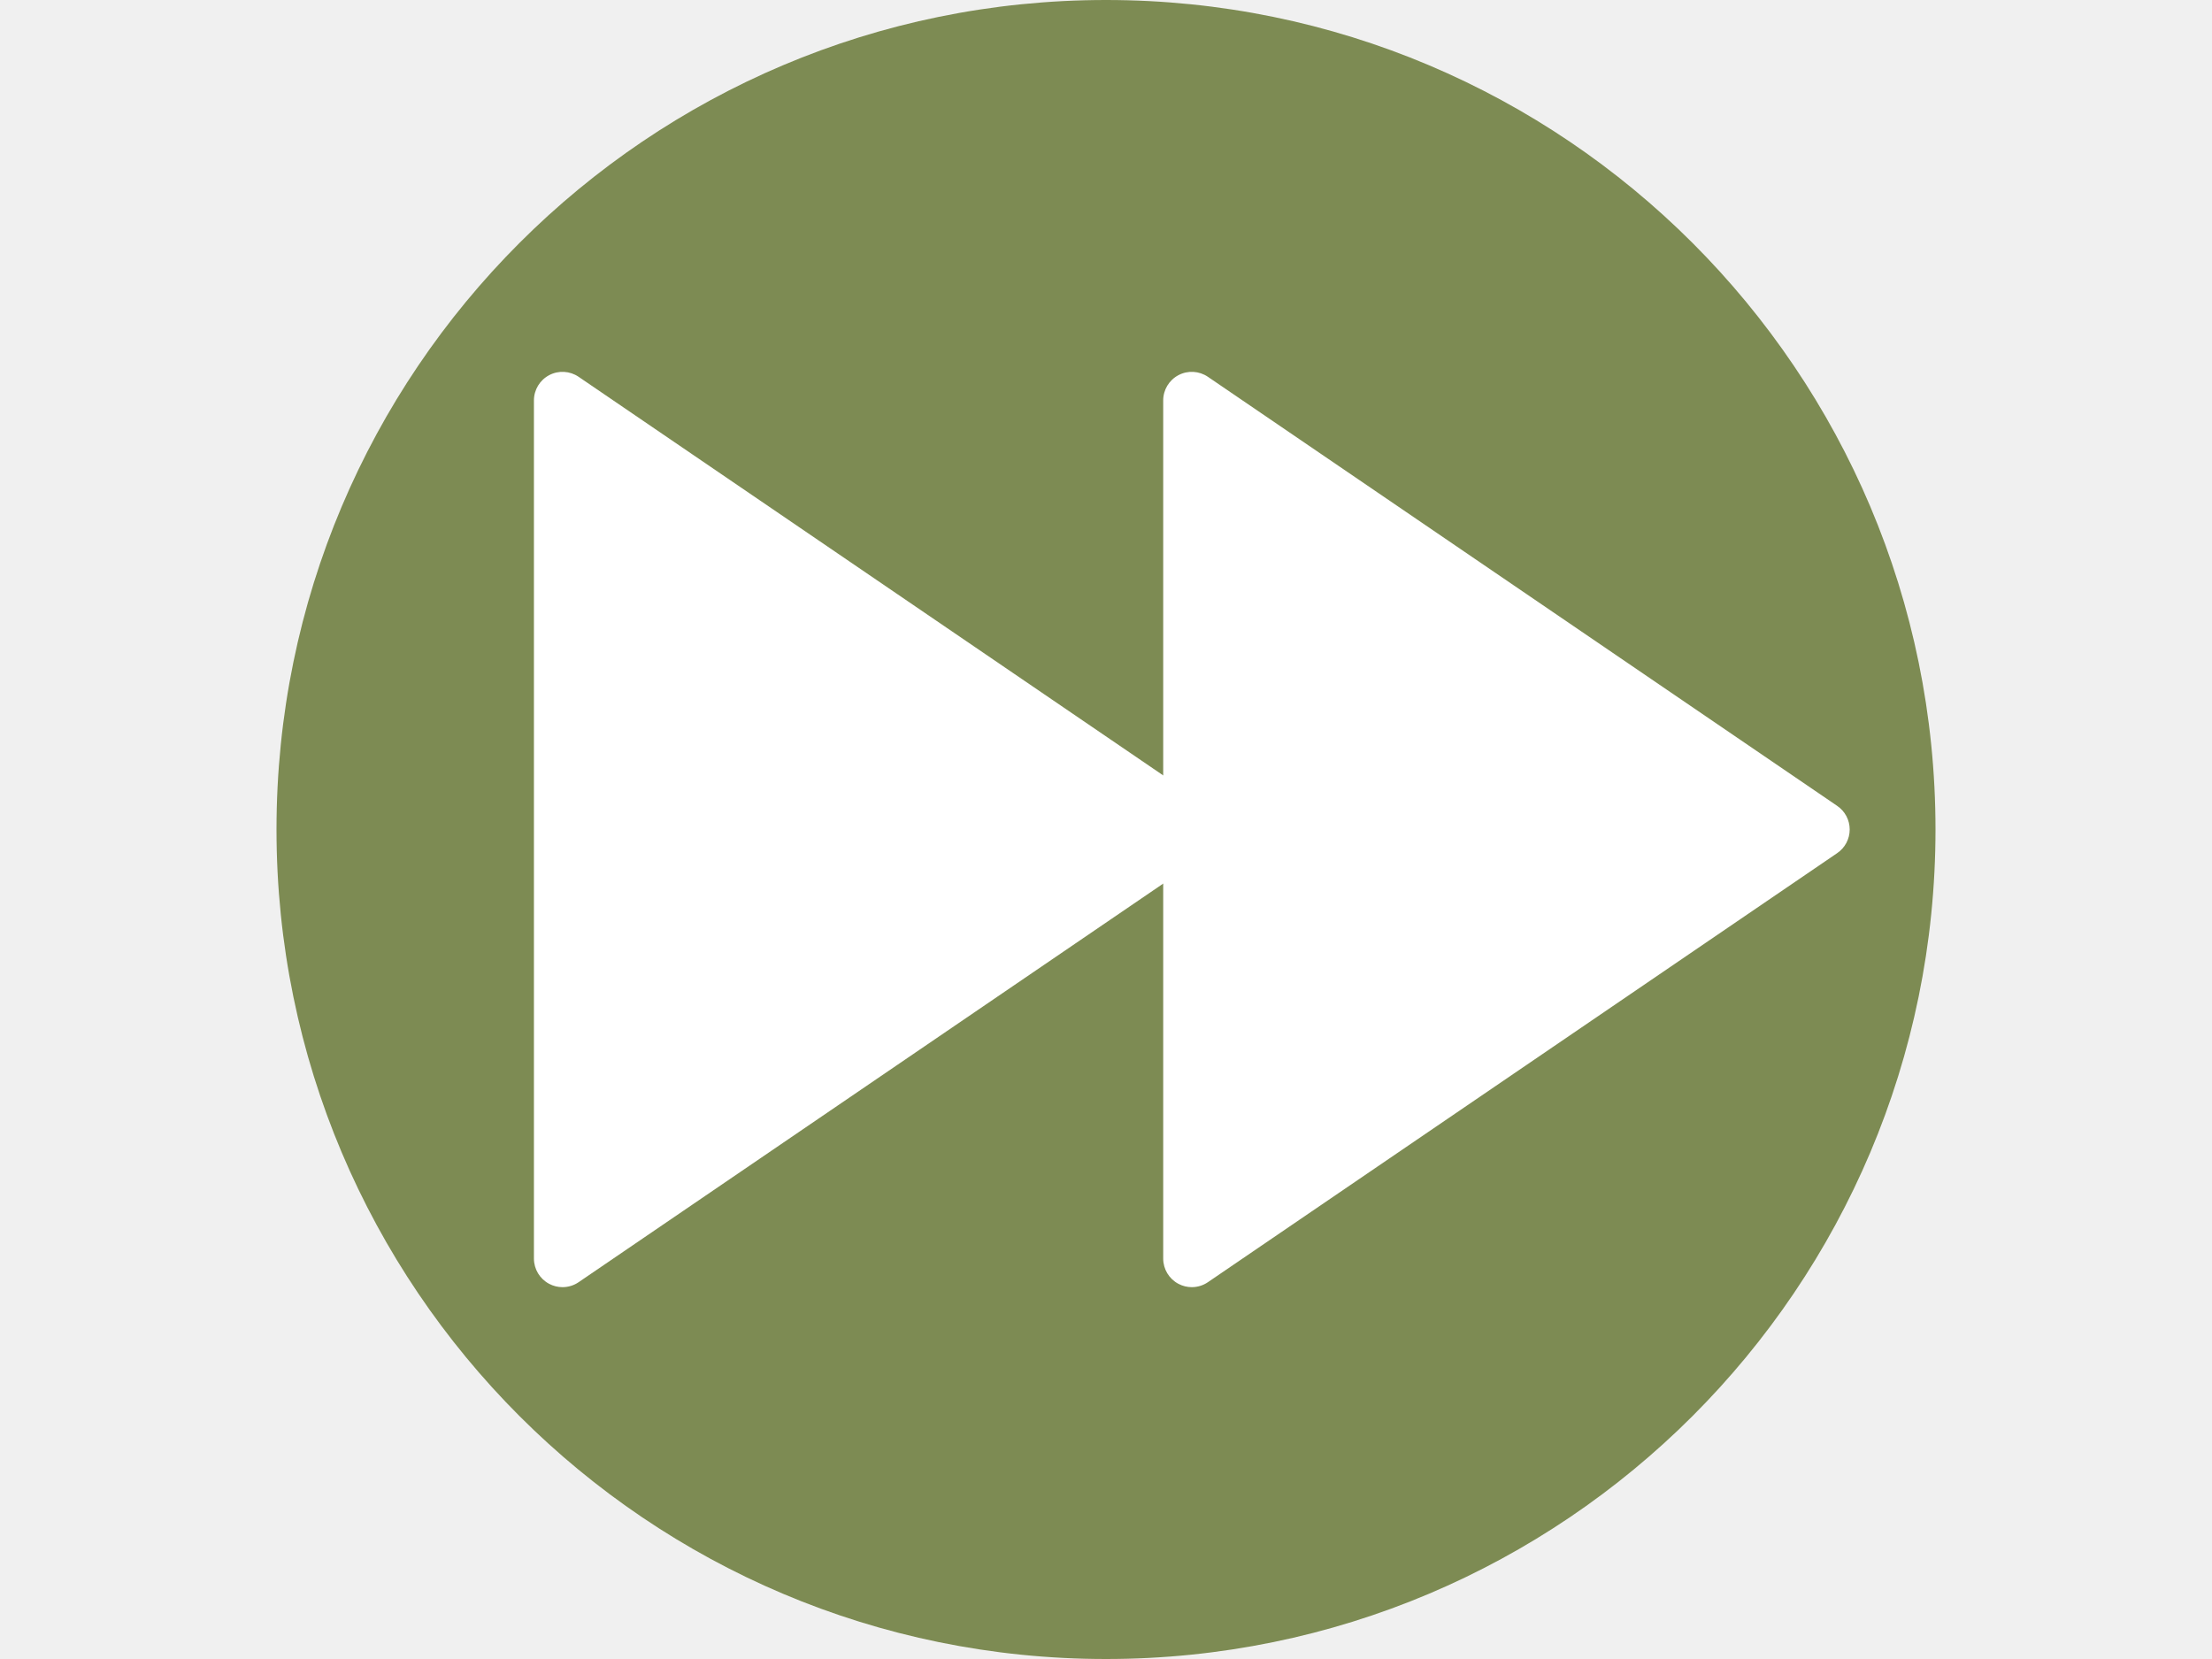
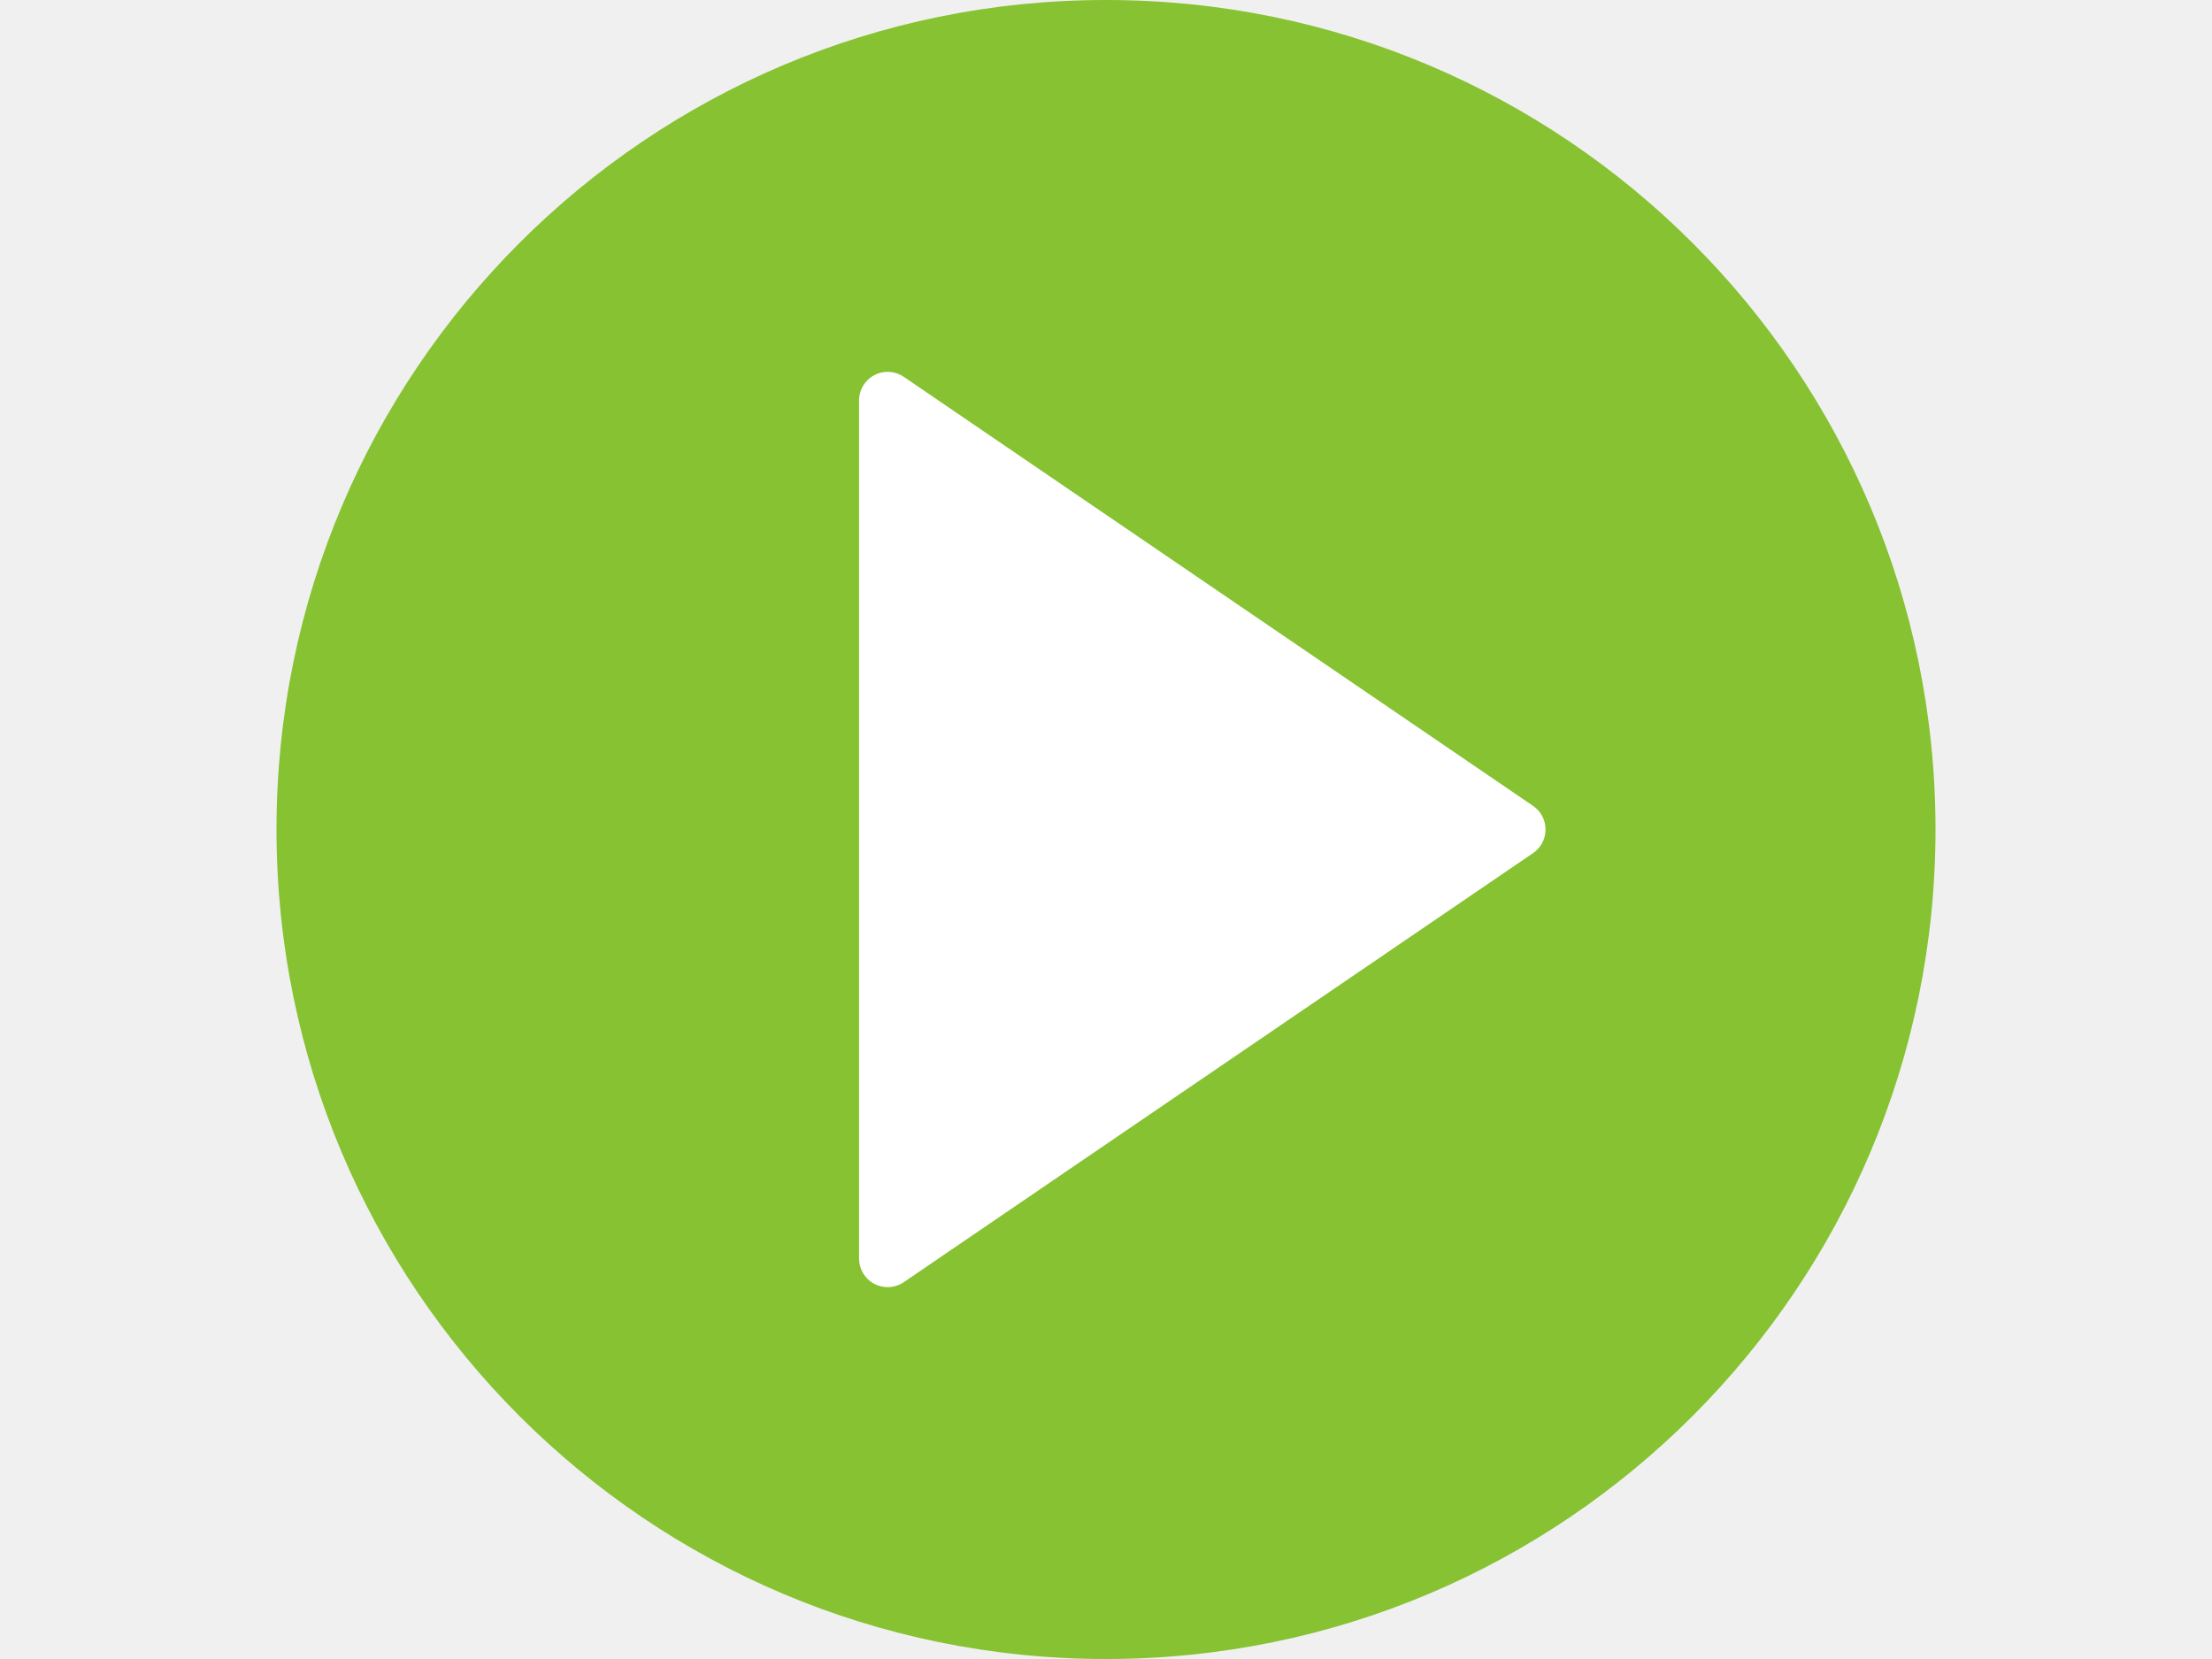
<svg xmlns="http://www.w3.org/2000/svg" version="1.1" id="Capa_1" x="0px" y="0px" width="800px" height="600px" viewBox="0 0 800 600" enable-background="new 0 0 800 600" xml:space="preserve">
-   <circle fill="#7D8B53" cx="400" cy="300" r="300" />
+   <circle fill="#86C232" cx="400" cy="300" r="300" />
  <g>
-     <polygon fill="#FFFFFF" points="658.621,300 431.034,455.173 431.034,302.824 431.034,144.828  " />
-     <path fill="#FFFFFF" d="M431.034,465.518c-1.655,0-3.31-0.394-4.831-1.2c-3.393-1.79-5.514-5.307-5.514-9.145V144.828   c0-3.838,2.121-7.355,5.514-9.145c3.383-1.8,7.5-1.552,10.655,0.6l227.587,155.172c2.834,1.924,4.521,5.121,4.521,8.545   c0,3.424-1.687,6.621-4.521,8.545L436.858,463.717C435.121,464.907,433.072,465.518,431.034,465.518z M441.379,164.41V435.6   L640.259,300L441.379,164.41z" />
-   </g>
-   <g>
-     <polygon fill="#FFFFFF" points="431.034,300 203.448,455.173 203.448,302.824 203.448,144.828  " />
-     <path fill="#FFFFFF" d="M203.448,465.518c-1.655,0-3.311-0.394-4.831-1.2c-3.393-1.79-5.514-5.307-5.514-9.145V144.828   c0-3.838,2.121-7.355,5.514-9.145c3.383-1.8,7.5-1.552,10.655,0.6l227.586,155.172c2.835,1.924,4.521,5.121,4.521,8.545   c0,3.424-1.686,6.621-4.521,8.545L209.272,463.717C207.535,464.907,205.486,465.518,203.448,465.518z M213.793,164.41V435.6   L412.672,300L213.793,164.41z" />
+     <polygon fill="#FFFFFF" points="548.621,300 321.034,455.173 321.034,302.824 321.034,144.828  " />
+     <path fill="#FFFFFF" d="M321.034,465.518c-1.655,0-3.311-0.394-4.831-1.199c-3.394-1.79-5.514-5.308-5.514-9.146V144.828   c0-3.838,2.12-7.355,5.514-9.145c3.383-1.8,7.5-1.552,10.655,0.6l227.587,155.172c2.834,1.924,4.521,5.121,4.521,8.545   s-1.687,6.621-4.521,8.545L326.858,463.717C325.121,464.907,323.072,465.518,321.034,465.518z M331.379,164.41V435.6L530.259,300   L331.379,164.41z" />
  </g>
</svg>
